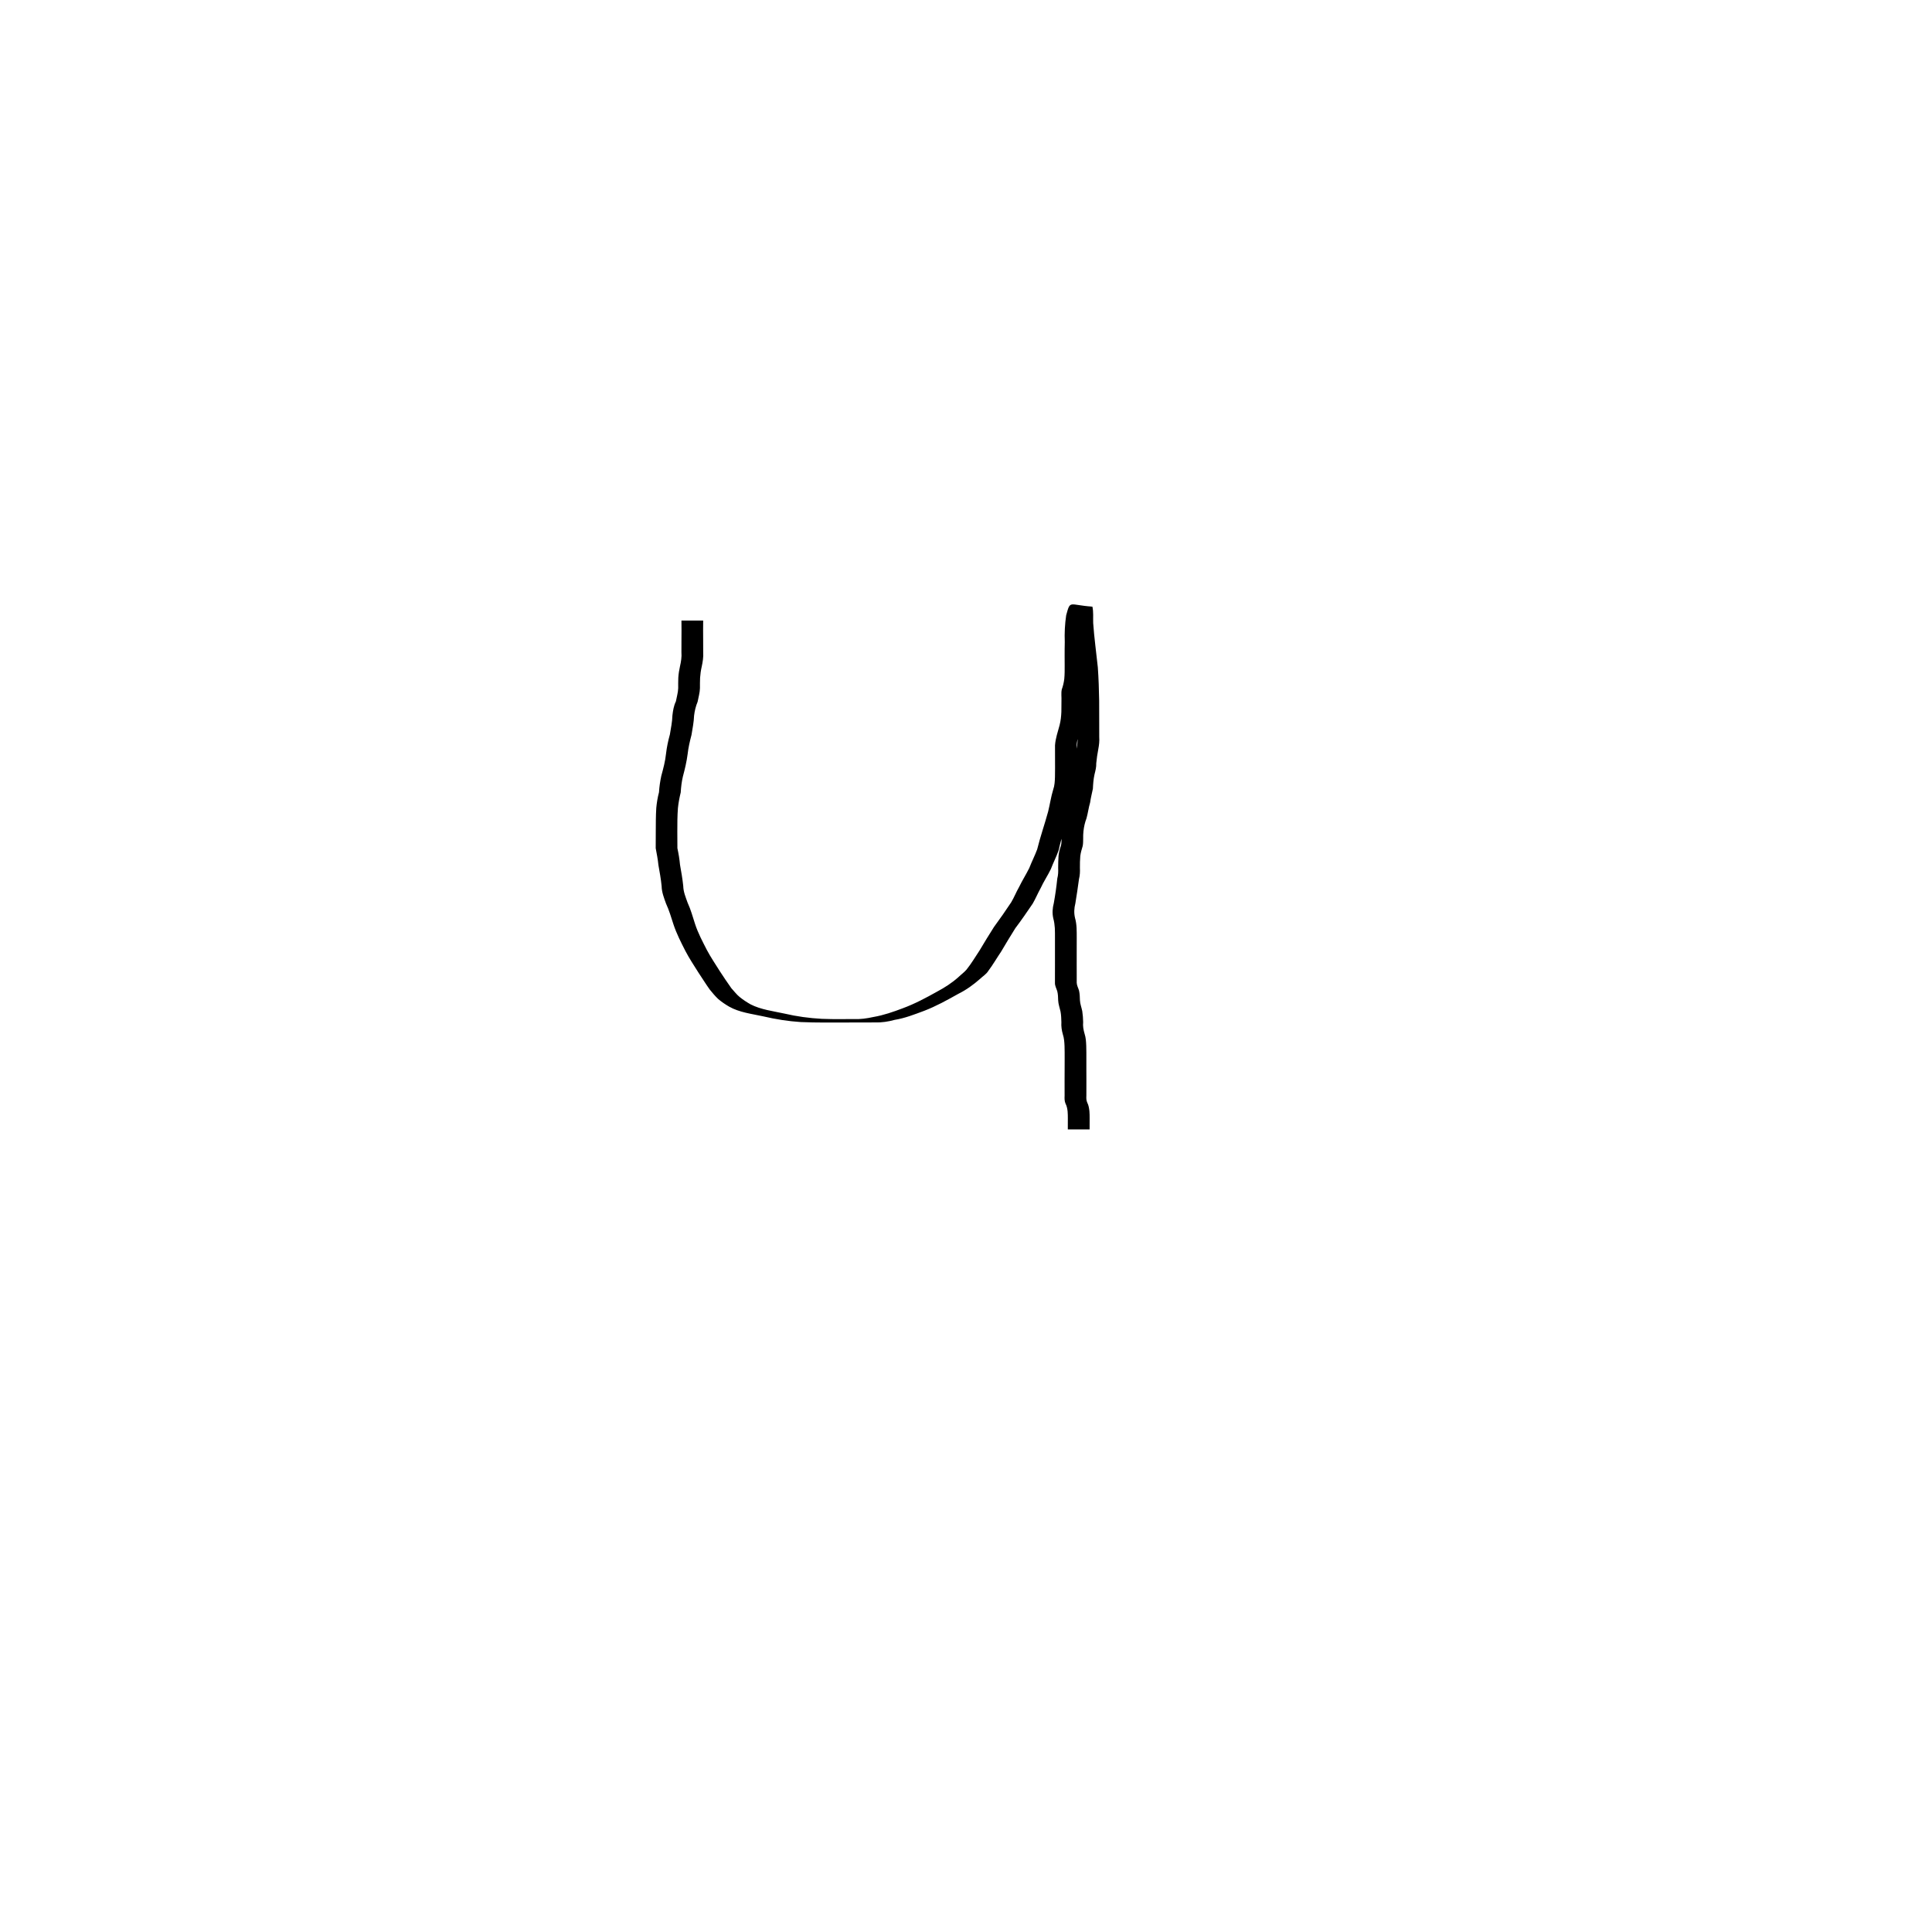
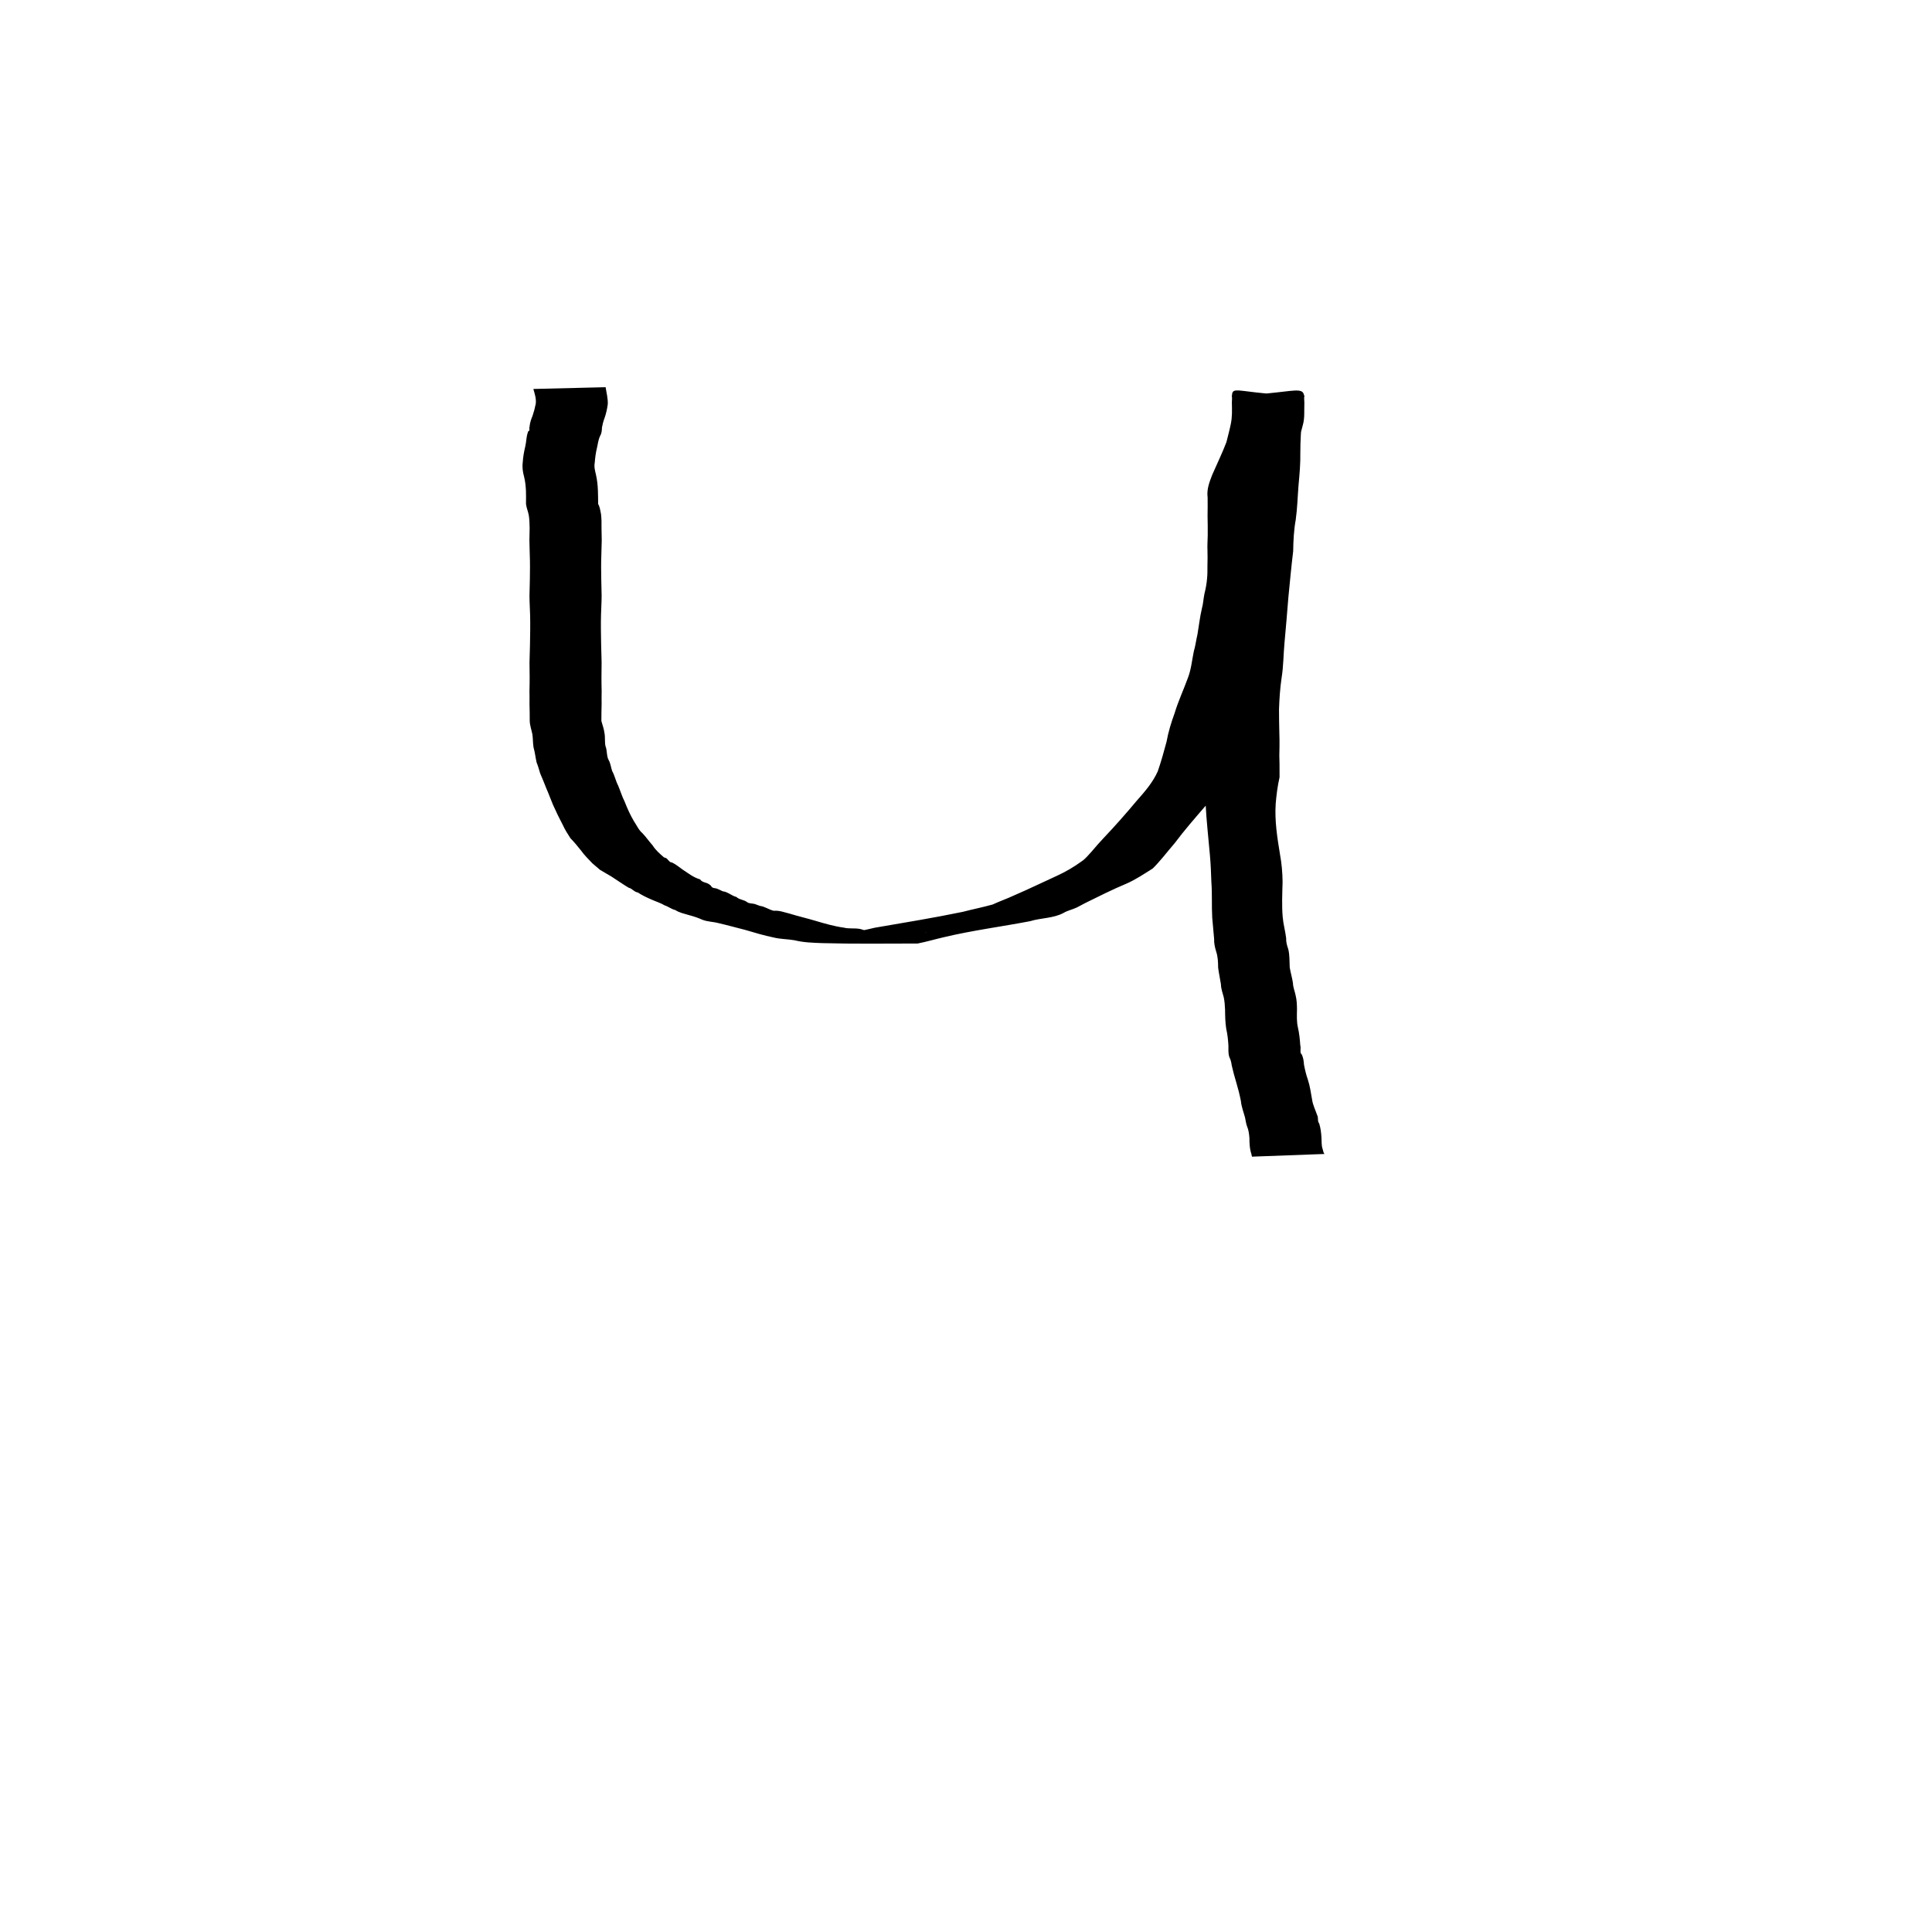
<svg xmlns="http://www.w3.org/2000/svg" width="1000" height="1000" viewBox="0 0 264.583 264.583" version="1.1" id="svg1">
-   <defs id="defs1">
-     <rect x="256.667" y="116.667" width="508.333" height="661.667" id="rect3" />
-   </defs>
-   <text xml:space="preserve" transform="scale(0.2645833)" id="text3" style="text-align:start;writing-mode:lr-tb;direction:ltr;white-space:pre;shape-inside:url(#rect3);display:inline;fill:#000000;stroke-width:19.521" />
-   <path style="fill:#000000;stroke-width:5.165" id="path9" d="m 93.323,84.983 c 0.017,0.89 0.006,1.78 0.002,2.67 -0.006,0.552 -0.002,1.103 -0.005,1.655 0.054,0.661 -0.047,1.292 -0.195,1.933 -0.114,0.514 -0.199,1.035 -0.233,1.561 -0.019,0.482 -0.017,0.965 -0.014,1.448 -0.019,0.609 -0.209,1.204 -0.315,1.803 -0.298,0.609 -0.399,1.263 -0.477,1.928 -0.024,0.882 -0.207,1.744 -0.348,2.611 -0.242,0.868 -0.424,1.739 -0.528,2.634 -0.107,1.038 -0.377,2.032 -0.648,3.034 -0.157,0.739 -0.271,1.486 -0.314,2.24 -0.186,0.698 -0.301,1.408 -0.37,2.126 -0.074,1.09 -0.063,2.184 -0.071,3.276 -0.009,0.752 -0.012,1.503 -0.009,2.255 0.138,0.762 0.294,1.513 0.367,2.286 0.169,0.968 0.35,1.931 0.443,2.909 0.014,0.834 0.322,1.608 0.599,2.381 0.43,0.934 0.72,1.917 1.034,2.893 0.421,1.253 1.018,2.424 1.617,3.597 0.531,1.017 1.164,1.974 1.775,2.944 0.525,0.778 1.013,1.58 1.56,2.343 0.363,0.446 0.727,0.886 1.143,1.284 0.465,0.404 0.976,0.743 1.506,1.056 1.426,0.808 3.124,0.995 4.706,1.342 1.682,0.396 3.383,0.664 5.106,0.776 2.19,0.097 4.386,0.061 6.577,0.06 1.193,-0.005 2.387,-0.007 3.58,-0.008 0.92,0.032 1.842,-0.112 2.728,-0.355 1.396,-0.224 2.711,-0.748 4.028,-1.237 1.631,-0.626 3.153,-1.472 4.672,-2.325 1.097,-0.541 2.063,-1.246 2.975,-2.046 0.369,-0.361 0.854,-0.637 1.125,-1.084 0.638,-0.844 1.161,-1.766 1.756,-2.64 0.633,-1.083 1.288,-2.152 1.952,-3.216 0.829,-1.092 1.599,-2.226 2.372,-3.357 0.406,-0.692 0.7,-1.428 1.094,-2.128 0.409,-0.902 0.971,-1.723 1.399,-2.614 0.331,-0.879 0.764,-1.702 1.072,-2.591 0.375,-1.769 0.99,-3.471 1.479,-5.21 0.262,-0.997 0.406,-2.015 0.741,-2.991 0.219,-0.592 0.22,-1.217 0.236,-1.839 0.012,-0.797 0.013,-1.595 0.011,-2.392 0.002,-0.641 0.004,-1.281 -0.003,-1.922 0.06,-0.927 0.378,-1.8 0.624,-2.688 0.162,-0.619 0.221,-1.256 0.261,-1.893 0.018,-0.494 0.007,-0.989 0.003,-1.483 0.056,-0.494 -0.101,-1.04 0.054,-1.517 0.174,-0.472 0.279,-0.964 0.337,-1.463 0.056,-0.635 0.043,-1.276 0.05,-1.913 0.002,-0.439 0.005,-0.878 0.003,-1.317 0.005,-0.623 -0.012,-1.246 -0.021,-1.869 -0.061,-1.22 0.018,-2.417 0.206,-3.62 0.107,-0.341 0.197,-0.688 0.37,-1.003 0.03,-0.054 0.052,-0.117 0.1,-0.156 0.02,-0.016 0.1,0.013 0.075,0.014 -0.963,0.034 -1.926,0.056 -2.888,0.084 0.171,0.664 0.114,1.407 0.165,2.092 0.165,2.03 0.458,4.045 0.636,6.075 0.129,1.517 0.149,3.039 0.156,4.56 0.003,0.965 0,1.931 -0.005,2.896 -0.003,0.685 -0.008,1.37 -0.008,2.054 0.027,0.553 -0.023,1.086 -0.121,1.629 -0.118,0.646 -0.223,1.293 -0.296,1.945 0.029,0.514 -0.112,0.985 -0.226,1.479 -0.132,0.665 -0.194,1.342 -0.226,2.019 -0.145,0.617 -0.288,1.229 -0.378,1.857 -0.216,0.694 -0.271,1.433 -0.491,2.122 -0.242,0.585 -0.352,1.193 -0.422,1.818 -0.096,0.658 0.046,1.345 -0.105,1.993 -0.161,0.462 -0.284,0.926 -0.336,1.413 -0.043,0.552 -0.047,1.105 -0.052,1.658 0.023,0.501 0.006,0.978 -0.121,1.463 -0.114,1.124 -0.274,2.237 -0.474,3.349 -0.185,0.715 -0.232,1.387 -0.071,2.104 0.121,0.432 0.179,0.875 0.209,1.321 0.025,0.456 0.019,0.913 0.02,1.369 0.006,0.602 0.004,1.204 4e-5,1.806 -0.002,0.589 0.005,1.179 2.7e-4,1.768 -0.004,0.455 -0.002,0.91 -0.003,1.365 -0.002,0.397 -0.002,0.795 -2e-4,1.192 -0.017,0.409 0.206,0.774 0.319,1.159 0.099,0.404 0.112,0.822 0.121,1.236 0.02,0.525 0.215,1.029 0.325,1.543 0.087,0.477 0.104,0.962 0.116,1.445 -0.038,0.583 0.045,1.131 0.205,1.689 0.17,0.505 0.2,1.037 0.226,1.565 0.021,0.594 0.017,1.189 0.017,1.783 -0.008,0.493 -0.002,0.987 -0.004,1.48 1.6e-4,0.459 5.3e-4,0.919 -0.006,1.378 0.002,0.326 -0.001,0.652 0.001,0.978 0.004,0.401 -2.6e-4,0.802 0.002,1.202 -0.015,0.38 -0.025,0.73 0.126,1.083 0.174,0.326 0.241,0.685 0.285,1.048 0.032,0.331 0.03,0.664 0.032,0.996 -2.6e-4,0.369 -0.001,0.738 -0.003,1.106 0.001,0.26 0.001,0.132 2.6e-4,0.385 0,0 2.984,2.7e-4 2.984,2.7e-4 v 0 c -5.3e-4,-0.253 -7.9e-4,-0.125 10e-4,-0.385 -5.3e-4,-0.369 0.001,-0.738 0.002,-1.107 0.002,-0.345 -5.3e-4,-0.69 -0.031,-1.033 -0.051,-0.388 -0.104,-0.784 -0.289,-1.134 -0.143,-0.314 -0.144,-0.609 -0.126,-0.959 0.002,-0.401 -0.002,-0.802 0.002,-1.202 0.002,-0.326 -10e-4,-0.652 7.9e-4,-0.978 -0.006,-0.459 -0.006,-0.918 -0.005,-1.378 -8e-4,-0.493 0.007,-0.987 0.001,-1.48 0.001,-0.599 0.001,-1.199 -0.017,-1.798 -0.025,-0.549 -0.049,-1.109 -0.224,-1.635 -0.155,-0.536 -0.257,-1.048 -0.199,-1.612 -0.011,-0.501 -0.044,-1.003 -0.122,-1.499 -0.1,-0.497 -0.294,-0.985 -0.319,-1.489 -0.012,-0.44 -0.025,-0.881 -0.12,-1.312 -0.103,-0.361 -0.304,-0.703 -0.32,-1.075 0.002,-0.397 0.002,-0.795 -2.1e-4,-1.192 -0.001,-0.455 0.001,-0.91 -0.003,-1.365 -0.005,-0.589 0.002,-1.178 0.001,-1.768 -0.003,-0.602 -0.003,-1.204 0.004,-1.806 7.9e-4,-0.463 7e-5,-0.926 -0.021,-1.389 -0.027,-0.462 -0.085,-0.923 -0.214,-1.369 -0.158,-0.677 -0.124,-1.304 0.046,-1.985 0.192,-1.107 0.337,-2.216 0.497,-3.326 0.126,-0.511 0.154,-1.01 0.127,-1.536 -5.3e-4,-0.542 0.003,-1.085 0.051,-1.625 0.06,-0.476 0.196,-0.93 0.334,-1.389 0.115,-0.665 0.015,-1.349 0.102,-2.019 0.065,-0.608 0.197,-1.193 0.417,-1.765 0.198,-0.713 0.286,-1.455 0.496,-2.167 0.087,-0.637 0.251,-1.255 0.378,-1.884 0.03,-0.658 0.079,-1.319 0.223,-1.964 0.125,-0.504 0.258,-0.993 0.237,-1.519 0.058,-0.645 0.158,-1.285 0.278,-1.921 0.107,-0.561 0.172,-1.111 0.131,-1.683 1e-5,-0.685 -0.003,-1.369 -0.003,-2.054 -0.001,-0.967 0.004,-1.933 -0.007,-2.9 -0.026,-1.529 -0.074,-3.059 -0.184,-4.585 -0.211,-2.021 -0.495,-4.036 -0.635,-6.063 -0.027,-0.742 0.056,-1.519 -0.108,-2.246 -3.204,-0.21 -3.003,-0.98 -3.591,1.186 -0.179,1.218 -0.239,2.433 -0.193,3.665 -0.009,0.623 -0.026,1.247 -0.019,1.87 -10e-4,0.439 0.007,0.877 0.006,1.316 0.003,0.626 0.006,1.254 -0.055,1.878 -0.062,0.486 -0.171,0.962 -0.34,1.423 -0.113,0.521 -0.017,1.064 -0.044,1.594 -10e-4,0.489 2.3e-4,0.978 -0.013,1.467 -0.025,0.616 -0.086,1.231 -0.242,1.83 -0.242,0.915 -0.564,1.815 -0.628,2.767 -0.006,0.641 -0.003,1.282 0.003,1.923 8e-4,0.794 0.009,1.589 -0.009,2.383 -0.02,0.594 -0.04,1.189 -0.243,1.755 -0.303,0.987 -0.445,2.004 -0.692,3.006 -0.473,1.738 -1.075,3.437 -1.505,5.187 -0.325,0.871 -0.749,1.692 -1.083,2.558 -0.438,0.879 -0.966,1.711 -1.395,2.595 -0.396,0.689 -0.677,1.426 -1.088,2.106 -0.757,1.141 -1.538,2.264 -2.35,3.367 -0.679,1.055 -1.323,2.131 -1.968,3.207 -0.59,0.883 -1.125,1.804 -1.793,2.631 -0.326,0.378 -0.739,0.672 -1.098,1.018 -0.884,0.792 -1.873,1.429 -2.921,1.988 -1.52,0.852 -3.055,1.671 -4.693,2.278 -1.315,0.499 -2.646,0.964 -4.038,1.201 -0.894,0.197 -1.801,0.327 -2.719,0.284 -1.19,0.004 -2.38,0.007 -3.569,0.01 5.135,0.002 0.389,0.022 -0.768,-0.041 -1.735,-0.092 -3.45,-0.329 -5.144,-0.724 -1.547,-0.337 -3.201,-0.535 -4.621,-1.261 -0.521,-0.298 -1.022,-0.619 -1.487,-1 -0.441,-0.351 -0.761,-0.807 -1.147,-1.215 -0.542,-0.763 -1.064,-1.538 -1.575,-2.324 -0.602,-0.967 -1.247,-1.909 -1.781,-2.918 -0.592,-1.16 -1.207,-2.306 -1.611,-3.55 -0.319,-0.975 -0.581,-1.969 -1.016,-2.902 -0.267,-0.752 -0.588,-1.497 -0.603,-2.309 -0.1,-0.978 -0.274,-1.94 -0.443,-2.908 -0.069,-0.764 -0.195,-1.511 -0.357,-2.259 2.65e-4,-0.751 -0.006,-1.502 -0.011,-2.254 0.001,-1.083 -0.001,-2.168 0.085,-3.248 0.074,-0.724 0.21,-1.432 0.382,-2.139 0.041,-0.733 0.129,-1.464 0.297,-2.179 0.272,-1.016 0.516,-2.032 0.65,-3.078 0.099,-0.891 0.302,-1.754 0.529,-2.62 0.139,-0.872 0.321,-1.739 0.352,-2.624 0.079,-0.663 0.229,-1.293 0.485,-1.911 0.111,-0.617 0.304,-1.229 0.319,-1.856 0.002,-0.476 -0.003,-0.952 0.02,-1.427 0.036,-0.51 0.105,-1.017 0.22,-1.516 0.142,-0.661 0.252,-1.319 0.205,-1.999 -0.003,-0.552 5.29e-4,-1.103 -0.005,-1.655 -0.004,-0.89 -0.015,-1.78 0.002,-2.67 z" />
+   <defs id="defs1" />
+   <path style="fill:#000000;stroke-width:26.458" id="path4" d="m 73.042,53.268 c 0.182,0.644 0.417,1.338 0.329,2.015 -0.108,0.575 -0.254,1.124 -0.443,1.674 -0.2,0.468 -0.357,0.957 -0.405,1.465 -0.067,0.168 0.011,0.385 -0.035,0.553 -0.014,0.049 -0.11,0.026 -0.136,0.071 -0.037,0.063 -0.051,0.138 -0.077,0.207 -0.203,0.596 -0.19,1.234 -0.333,1.848 -0.17,0.728 -0.311,1.458 -0.352,2.204 -0.091,0.7 0.004,1.337 0.189,2.009 0.157,0.621 0.214,1.26 0.249,1.897 0.009,0.602 0.023,1.203 0.006,1.805 0.064,0.542 0.295,1.04 0.387,1.578 0.093,0.573 0.095,1.156 0.111,1.734 -0.002,0.556 -0.014,1.112 -0.031,1.668 -0.004,0.673 0.052,1.343 0.051,2.016 0.045,1.112 0.028,2.224 0.011,3.336 -0.015,0.742 -0.025,1.483 -0.051,2.225 -2.64e-4,0.878 0.064,1.753 0.084,2.632 0.038,1.355 0.005,2.71 -0.016,4.066 -0.018,0.811 -0.034,1.623 -0.065,2.433 -0.012,0.667 0.028,1.332 0.02,1.999 -0.013,0.651 0.004,1.303 -0.026,1.954 0.005,0.586 0.019,1.171 0.005,1.756 0.022,0.777 0.035,1.553 0.031,2.331 0.023,0.621 0.241,1.205 0.364,1.808 0.088,0.599 0.059,1.202 0.158,1.798 0.195,0.675 0.261,1.377 0.417,2.058 0.203,0.484 0.333,0.989 0.485,1.49 0.289,0.689 0.588,1.37 0.85,2.072 0.328,0.734 0.592,1.495 0.908,2.234 0.415,0.941 0.869,1.861 1.346,2.772 0.291,0.643 0.668,1.231 1.048,1.821 0.522,0.524 0.983,1.102 1.447,1.677 0.457,0.638 1.014,1.188 1.554,1.753 0.352,0.321 0.704,0.583 1.056,0.901 0.518,0.327 1.074,0.608 1.599,0.939 0.767,0.503 1.522,1.025 2.308,1.499 0.482,0.108 0.772,0.596 1.26,0.655 0.596,0.396 1.223,0.688 1.884,0.974 0.603,0.273 1.23,0.454 1.8,0.796 0.508,0.163 0.923,0.519 1.446,0.636 0.564,0.369 1.206,0.491 1.836,0.683 0.643,0.17 1.257,0.364 1.862,0.642 0.718,0.285 1.493,0.27 2.233,0.47 1.225,0.281 2.436,0.622 3.655,0.928 1.287,0.387 2.577,0.764 3.892,1.039 0.934,0.232 1.907,0.211 2.848,0.377 1.252,0.312 2.546,0.345 3.828,0.393 4.345,0.121 8.699,0.054 13.043,0.054 1.225,-0.241 2.418,-0.597 3.634,-0.875 3.882,-0.927 7.847,-1.432 11.763,-2.184 1.494,-0.464 3.195,-0.379 4.586,-1.134 0.555,-0.328 1.204,-0.458 1.782,-0.727 0.392,-0.182 0.758,-0.418 1.148,-0.606 1.876,-0.917 3.733,-1.865 5.662,-2.668 1.283,-0.555 2.436,-1.344 3.612,-2.078 0.52,-0.489 0.963,-1.05 1.436,-1.583 0.507,-0.645 1.053,-1.249 1.576,-1.888 1.325,-1.771 2.786,-3.444 4.232,-5.118 0.816,-0.919 1.8,-1.77 2.447,-2.83 0.237,-0.389 0.497,-1.092 0.664,-1.513 0.412,-1.387 0.903,-2.765 1.247,-4.172 0.351,-1.273 0.565,-2.594 1.032,-3.832 0.538,-1.631 1.215,-3.196 1.759,-4.824 0.516,-1.199 0.699,-2.495 1.036,-3.744 0.3,-0.771 0.4,-1.595 0.456,-2.414 0.056,-1.188 0.334,-2.319 0.66,-3.452 0.251,-0.662 0.26,-1.374 0.372,-2.064 0.199,-0.736 0.303,-1.491 0.403,-2.244 0.039,-0.613 0.063,-1.229 0.061,-1.844 -0.019,-0.681 -0.028,-1.362 -0.009,-2.042 0.03,-0.685 -0.024,-1.37 -0.036,-2.055 0.003,-0.885 -0.01,-1.769 0.022,-2.654 -0.02,-0.841 -0.013,-1.681 -0.009,-2.522 -0.052,-0.983 0.099,-1.869 0.458,-2.787 0.445,-1.584 1.474,-2.918 2.041,-4.445 0.23,-0.889 0.468,-1.775 0.701,-2.664 0.153,-0.515 0.199,-1.054 0.205,-1.589 0.015,-0.455 -0.003,-0.911 0.013,-1.366 0.028,-0.365 -0.087,-0.774 0.024,-1.131 -12.052,-0.226 -9.607,-2.603 -9.924,2.971 -0.156,1.596 -0.262,3.196 -0.377,4.795 -0.041,1.489 0.009,2.974 -0.095,4.462 -0.155,1.553 -0.259,3.111 -0.511,4.652 -0.236,1.45 -0.271,2.939 -0.344,4.408 -0.086,2.096 -0.215,4.195 -0.467,6.278 -0.325,2.06 -0.339,4.131 -0.543,6.202 -0.157,1.595 -0.366,3.182 -0.568,4.771 -0.209,1.463 -0.295,2.927 -0.333,4.402 -0.053,1.08 -0.086,2.161 -0.106,3.242 -0.022,0.647 -0.025,1.296 -0.015,1.944 0.029,0.785 0.034,1.572 -0.003,2.357 -0.012,0.599 0.007,1.199 -0.004,1.798 -0.228,1.183 -0.239,2.389 -0.26,3.589 0.117,2.372 0.395,4.731 0.597,7.096 0.11,1.215 0.156,2.433 0.196,3.652 0.126,1.627 0.027,3.255 0.118,4.884 0.082,0.97 0.171,1.939 0.26,2.908 -0.017,0.593 0.097,1.134 0.267,1.697 0.252,0.724 0.276,1.491 0.283,2.25 0.094,0.758 0.267,1.503 0.381,2.259 0.011,0.613 0.223,1.188 0.382,1.772 0.126,0.566 0.158,1.147 0.186,1.724 0.008,0.881 0.025,1.75 0.161,2.622 0.178,0.762 0.255,1.536 0.299,2.314 0.008,0.54 -0.052,1.073 0.14,1.587 0.181,0.35 0.262,0.718 0.313,1.105 0.179,0.762 0.367,1.518 0.601,2.265 0.257,0.86 0.481,1.727 0.653,2.608 0.071,0.774 0.36,1.499 0.562,2.242 0.102,0.413 0.127,0.83 0.281,1.23 0.219,0.502 0.279,1.044 0.324,1.584 0.006,0.625 0.021,1.234 0.165,1.843 0.08,0.237 0.138,0.48 0.185,0.725 0,0 9.924,-0.368 9.924,-0.368 v 0 c -0.144,-0.187 -0.166,-0.418 -0.235,-0.64 -0.199,-0.532 -0.131,-1.073 -0.173,-1.632 -0.039,-0.632 -0.112,-1.262 -0.3,-1.869 -0.036,-0.098 -0.116,-0.177 -0.141,-0.278 -0.07,-0.286 0.007,-0.616 -0.144,-0.888 -0.236,-0.711 -0.593,-1.382 -0.696,-2.133 -0.17,-0.92 -0.284,-1.851 -0.581,-2.741 -0.236,-0.664 -0.395,-1.352 -0.529,-2.043 -0.032,-0.474 -0.092,-0.971 -0.307,-1.4 -0.032,-0.069 -0.116,-0.11 -0.137,-0.183 -0.098,-0.334 0.043,-0.74 -0.066,-1.076 -0.054,-0.818 -0.137,-1.639 -0.322,-2.439 -0.189,-0.814 -0.139,-1.631 -0.128,-2.462 -0.003,-0.646 -0.028,-1.293 -0.182,-1.923 -0.114,-0.572 -0.35,-1.104 -0.371,-1.692 -0.104,-0.725 -0.321,-1.425 -0.442,-2.147 -0.047,-0.845 0.007,-1.708 -0.207,-2.529 -0.172,-0.493 -0.303,-0.958 -0.282,-1.49 -0.115,-0.964 -0.391,-1.903 -0.471,-2.873 -0.14,-1.602 -0.056,-3.232 -0.017,-4.838 -0.016,-1.259 -0.124,-2.508 -0.353,-3.748 -0.375,-2.291 -0.745,-4.599 -0.591,-6.93 0.102,-1.226 0.258,-2.436 0.528,-3.637 -0.011,-0.599 0.008,-1.199 -0.004,-1.798 -0.037,-0.785 -0.032,-1.573 -0.004,-2.358 0.009,-0.648 0.003,-1.296 -0.021,-1.943 -0.021,-1.071 -0.049,-2.142 -0.044,-3.213 0.049,-1.434 0.143,-2.871 0.353,-4.291 0.261,-1.597 0.248,-3.211 0.399,-4.82 0.192,-2.062 0.362,-4.124 0.528,-6.188 0.212,-2.118 0.401,-4.236 0.659,-6.35 0.024,-1.439 0.09,-2.875 0.349,-4.294 0.22,-1.568 0.258,-3.143 0.383,-4.721 0.14,-1.5 0.275,-2.994 0.248,-4.504 0.002,-1.586 0.095,-3.17 0.249,-4.748 0.652,-5.614 1.119,-3.302 -9.65,-3.052 0.115,0.356 -0.003,0.767 0.029,1.133 0.02,0.444 0.009,0.888 0.008,1.333 -0.023,0.468 -0.049,0.935 -0.149,1.395 -0.169,0.853 -0.407,1.692 -0.611,2.536 -0.578,1.508 -1.283,2.959 -1.93,4.438 -0.404,1.034 -0.79,2.019 -0.641,3.146 0.003,0.841 0.011,1.682 -0.009,2.522 0.032,0.885 0.019,1.769 0.022,2.654 -0.011,0.686 -0.066,1.371 -0.034,2.057 0.021,0.679 0.015,1.359 -0.004,2.038 -0.006,0.582 0.012,1.165 -0.046,1.745 -0.053,0.732 -0.189,1.45 -0.367,2.161 -0.14,0.662 -0.161,1.342 -0.345,1.998 -0.279,1.175 -0.404,2.365 -0.608,3.553 -0.187,0.775 -0.273,1.571 -0.503,2.339 -0.253,1.221 -0.357,2.476 -0.817,3.65 -0.583,1.609 -1.316,3.16 -1.809,4.803 -0.468,1.283 -0.868,2.584 -1.109,3.931 -0.361,1.355 -0.741,2.706 -1.198,4.031 -0.687,1.544 -1.79,2.804 -2.905,4.06 -1.454,1.738 -2.949,3.439 -4.512,5.08 -0.576,0.604 -1.113,1.233 -1.653,1.867 -0.442,0.472 -0.845,0.996 -1.393,1.351 -1.035,0.75 -2.146,1.401 -3.307,1.934 -1.954,0.888 -3.881,1.833 -5.853,2.68 -0.983,0.465 -2.014,0.815 -3,1.275 -1.353,0.378 -2.738,0.651 -4.097,1.005 -3.996,0.827 -8.025,1.481 -12.046,2.174 -1.245,0.289 -2.515,0.614 -3.799,0.629 17.038,0.003 10.021,0.021 6.198,-0.007 -1.22,-0.025 -2.458,-0.017 -3.661,-0.237 -0.28,-0.071 -0.551,-0.187 -0.836,-0.234 -0.697,-0.116 -1.441,0.012 -2.135,-0.165 -1.334,-0.187 -2.623,-0.557 -3.911,-0.944 -1.156,-0.343 -2.332,-0.614 -3.485,-0.969 -0.734,-0.176 -1.418,-0.464 -2.193,-0.397 -0.674,-0.147 -1.216,-0.59 -1.91,-0.671 -0.241,-0.072 -0.466,-0.194 -0.709,-0.26 -0.341,-0.093 -0.727,-0.032 -1.04,-0.255 -0.431,-0.343 -1.041,-0.309 -1.459,-0.704 -0.656,-0.164 -1.175,-0.703 -1.873,-0.778 -0.27,-0.12 -0.529,-0.266 -0.807,-0.367 -0.199,-0.072 -0.436,-0.045 -0.615,-0.159 -0.147,-0.094 -0.194,-0.304 -0.365,-0.375 -0.358,-0.332 -1.001,-0.253 -1.315,-0.732 -0.882,-0.245 -1.613,-0.832 -2.368,-1.324 -0.483,-0.336 -0.939,-0.734 -1.456,-0.977 -0.099,-0.035 -0.218,-0.032 -0.301,-0.097 -0.28,-0.217 -0.381,-0.559 -0.8,-0.596 -0.565,-0.498 -1.171,-1.004 -1.566,-1.65 -0.487,-0.547 -0.905,-1.155 -1.404,-1.682 -0.488,-0.387 -0.804,-1.116 -1.153,-1.623 -0.513,-0.86 -0.918,-1.769 -1.284,-2.701 -0.361,-0.711 -0.586,-1.479 -0.896,-2.212 -0.329,-0.628 -0.462,-1.352 -0.812,-1.978 -0.177,-0.492 -0.209,-1.035 -0.48,-1.498 -0.311,-0.563 -0.184,-1.319 -0.436,-1.916 -0.122,-0.583 -0.022,-1.19 -0.136,-1.777 -0.072,-0.573 -0.27,-1.098 -0.423,-1.651 -0.003,-0.778 0.01,-1.554 0.031,-2.331 -0.014,-0.586 -2.65e-4,-1.171 0.005,-1.756 -0.03,-0.651 -0.013,-1.303 -0.026,-1.954 -0.009,-0.667 0.032,-1.332 0.02,-1.999 -0.031,-0.811 -0.047,-1.622 -0.065,-2.433 -0.021,-1.355 -0.054,-2.71 -0.016,-4.066 0.02,-0.879 0.084,-1.754 0.084,-2.632 -0.026,-0.741 -0.036,-1.483 -0.051,-2.225 -0.017,-1.112 -0.034,-2.224 0.011,-3.336 -7.94e-4,-0.672 0.054,-1.342 0.054,-2.014 -0.015,-0.559 -0.023,-1.119 -0.03,-1.679 0.008,-0.636 0.008,-1.272 -0.066,-1.905 -0.09,-0.471 -0.158,-0.976 -0.396,-1.399 -0.015,-0.617 0.003,-1.235 -0.033,-1.851 -0.027,-0.705 -0.097,-1.399 -0.252,-2.088 -0.125,-0.574 -0.295,-1.105 -0.183,-1.705 0.058,-0.69 0.142,-1.378 0.31,-2.051 0.123,-0.548 0.188,-1.122 0.428,-1.632 0.216,-0.346 0.242,-0.744 0.254,-1.142 0.075,-0.43 0.183,-0.848 0.34,-1.258 0.224,-0.626 0.365,-1.273 0.455,-1.931 0.038,-0.784 -0.181,-1.558 -0.295,-2.332 z" />
</svg>
